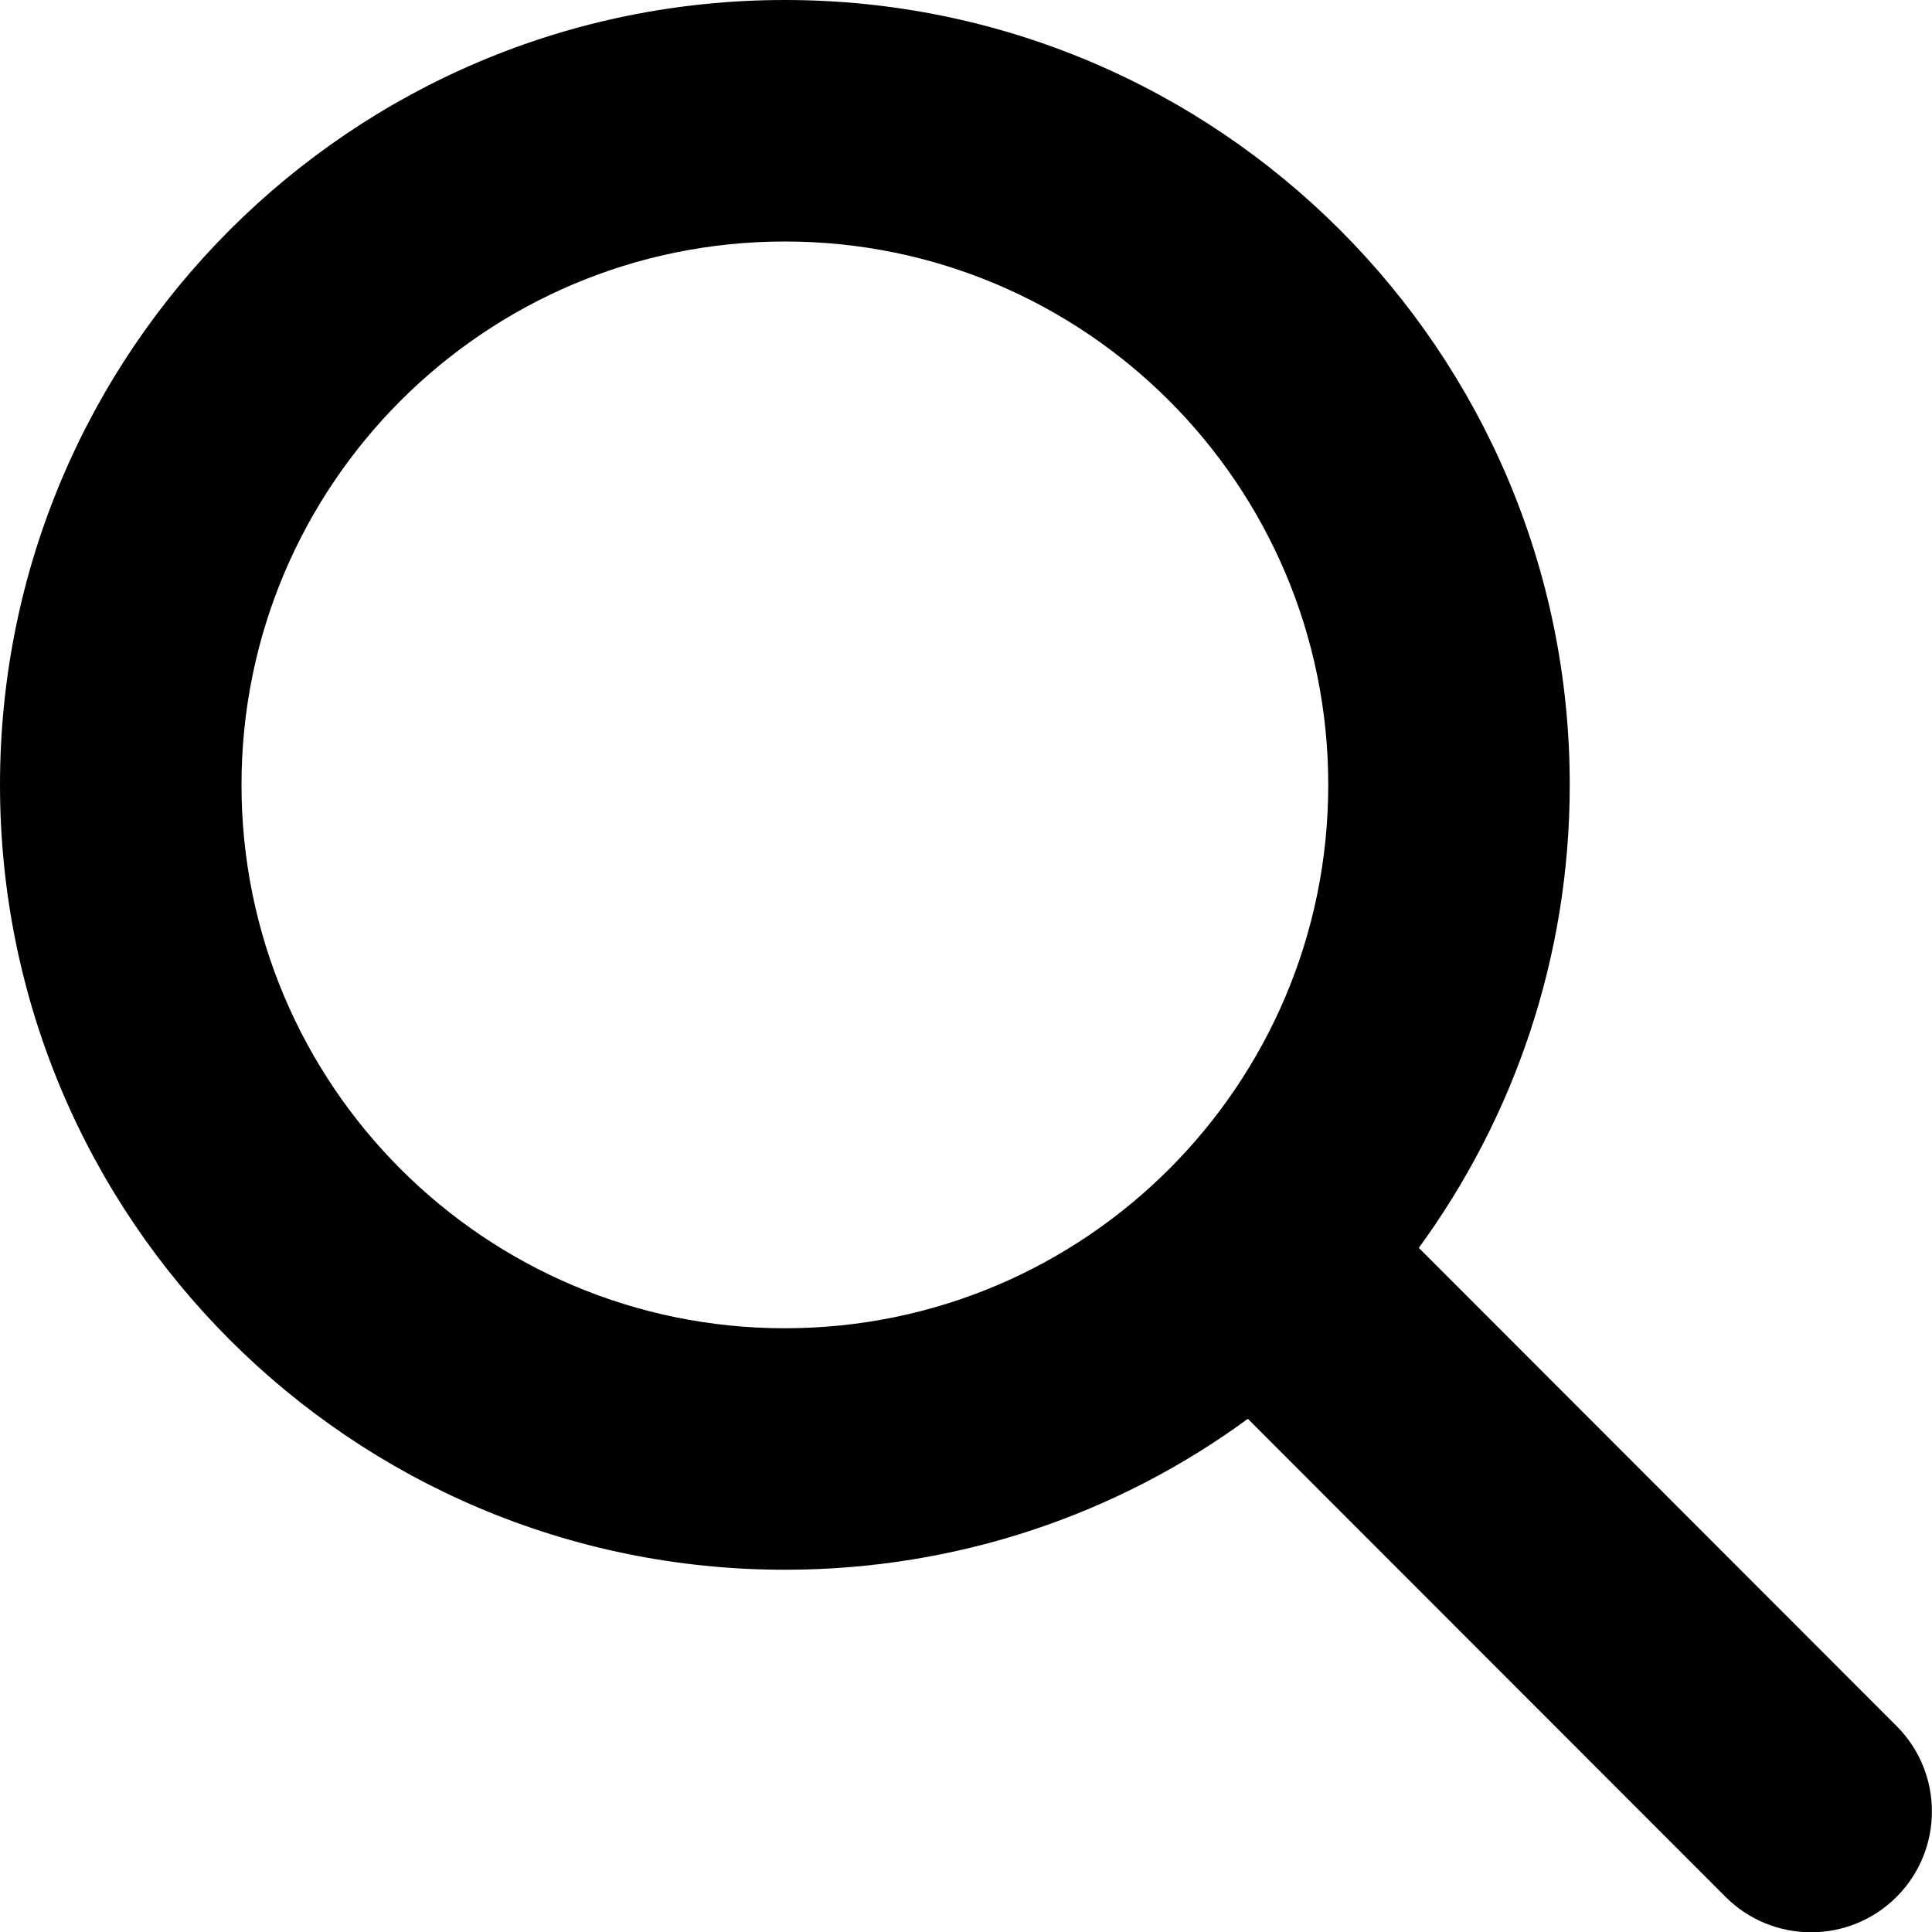
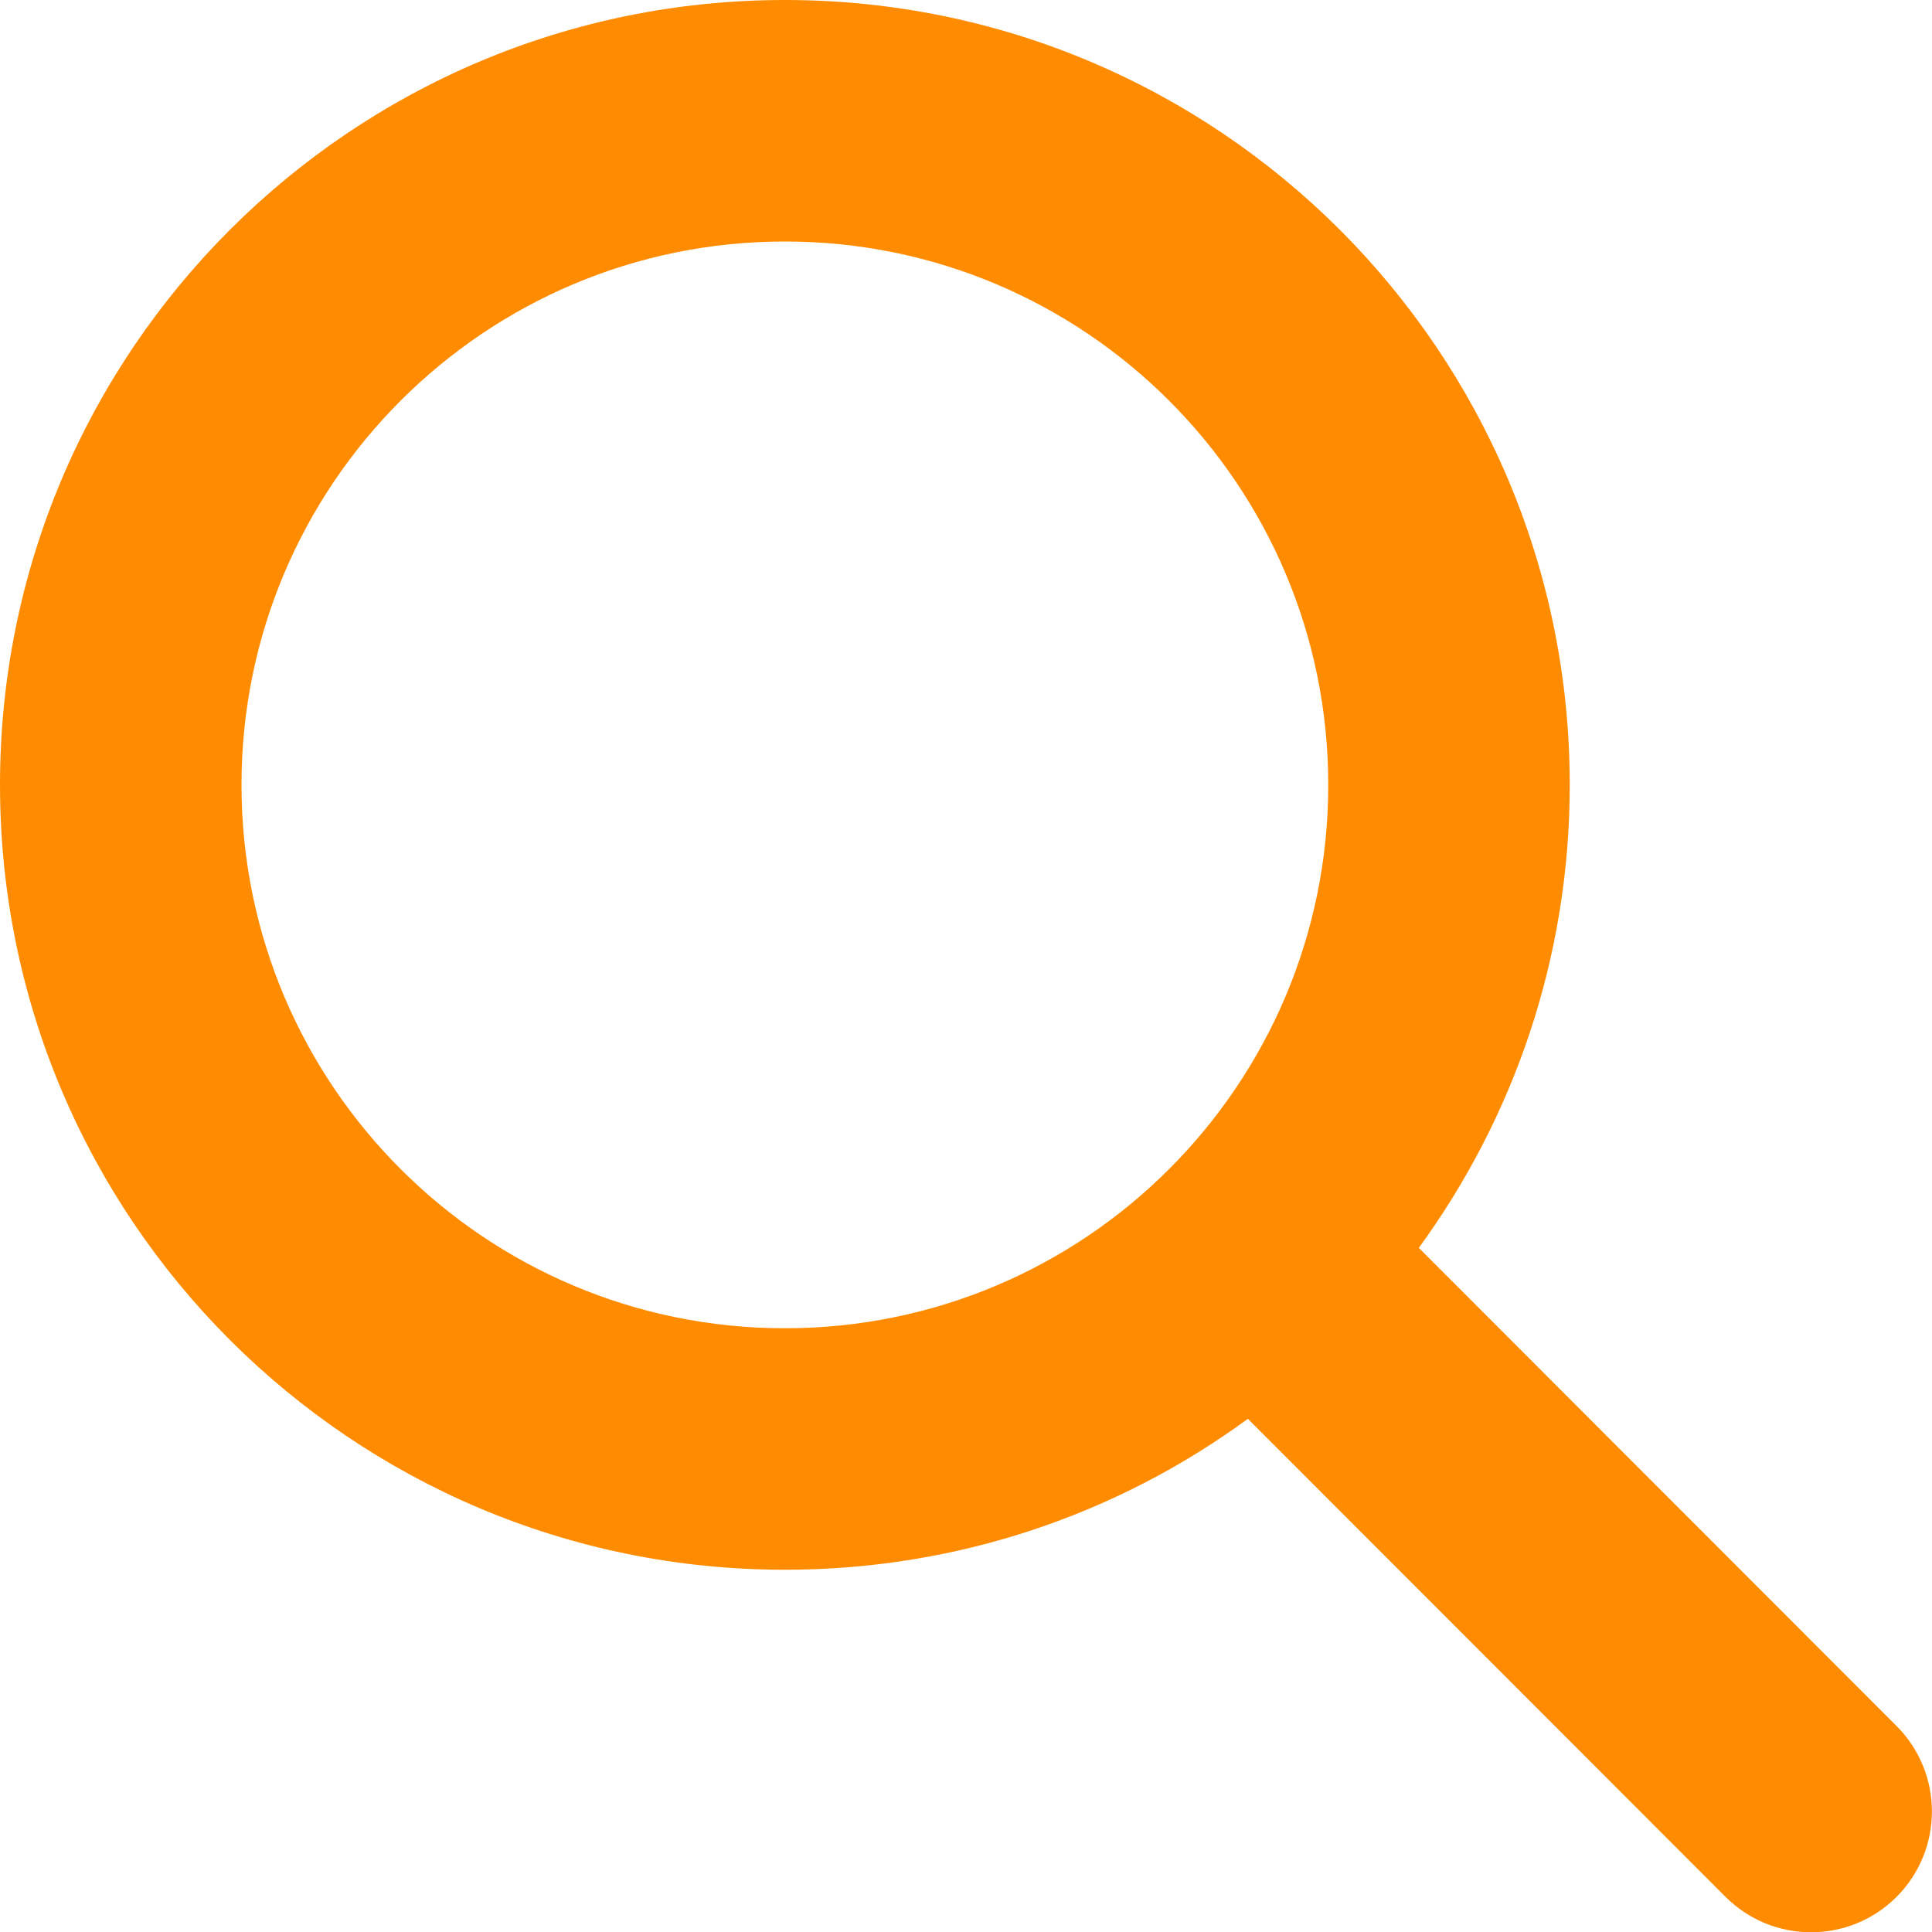
<svg xmlns="http://www.w3.org/2000/svg" viewBox="0 0 512 512">
-   <path d="M416 208c0 45.9-14.9 88.3-40 122.7L502.6 457.4c12.5 12.5 12.5 32.8 0 45.3s-32.8 12.5-45.3 0L330.7 376c-34.4 25.2-76.8 40-122.7 40C93.1 416 0 322.9 0 208S93.1 0 208 0S416 93.1 416 208zM208 352a144 144 0 1 0 0-288 144 144 0 1 0 0 288z" />
+   <path fill="#FF8C00FF" d="M416 208c0 45.9-14.9 88.3-40 122.7L502.6 457.4c12.5 12.5 12.5 32.8 0 45.3s-32.8 12.5-45.3 0L330.7 376c-34.4 25.2-76.8 40-122.7 40C93.1 416 0 322.9 0 208S93.1 0 208 0S416 93.1 416 208zM208 352a144 144 0 1 0 0-288 144 144 0 1 0 0 288z" />
</svg>
